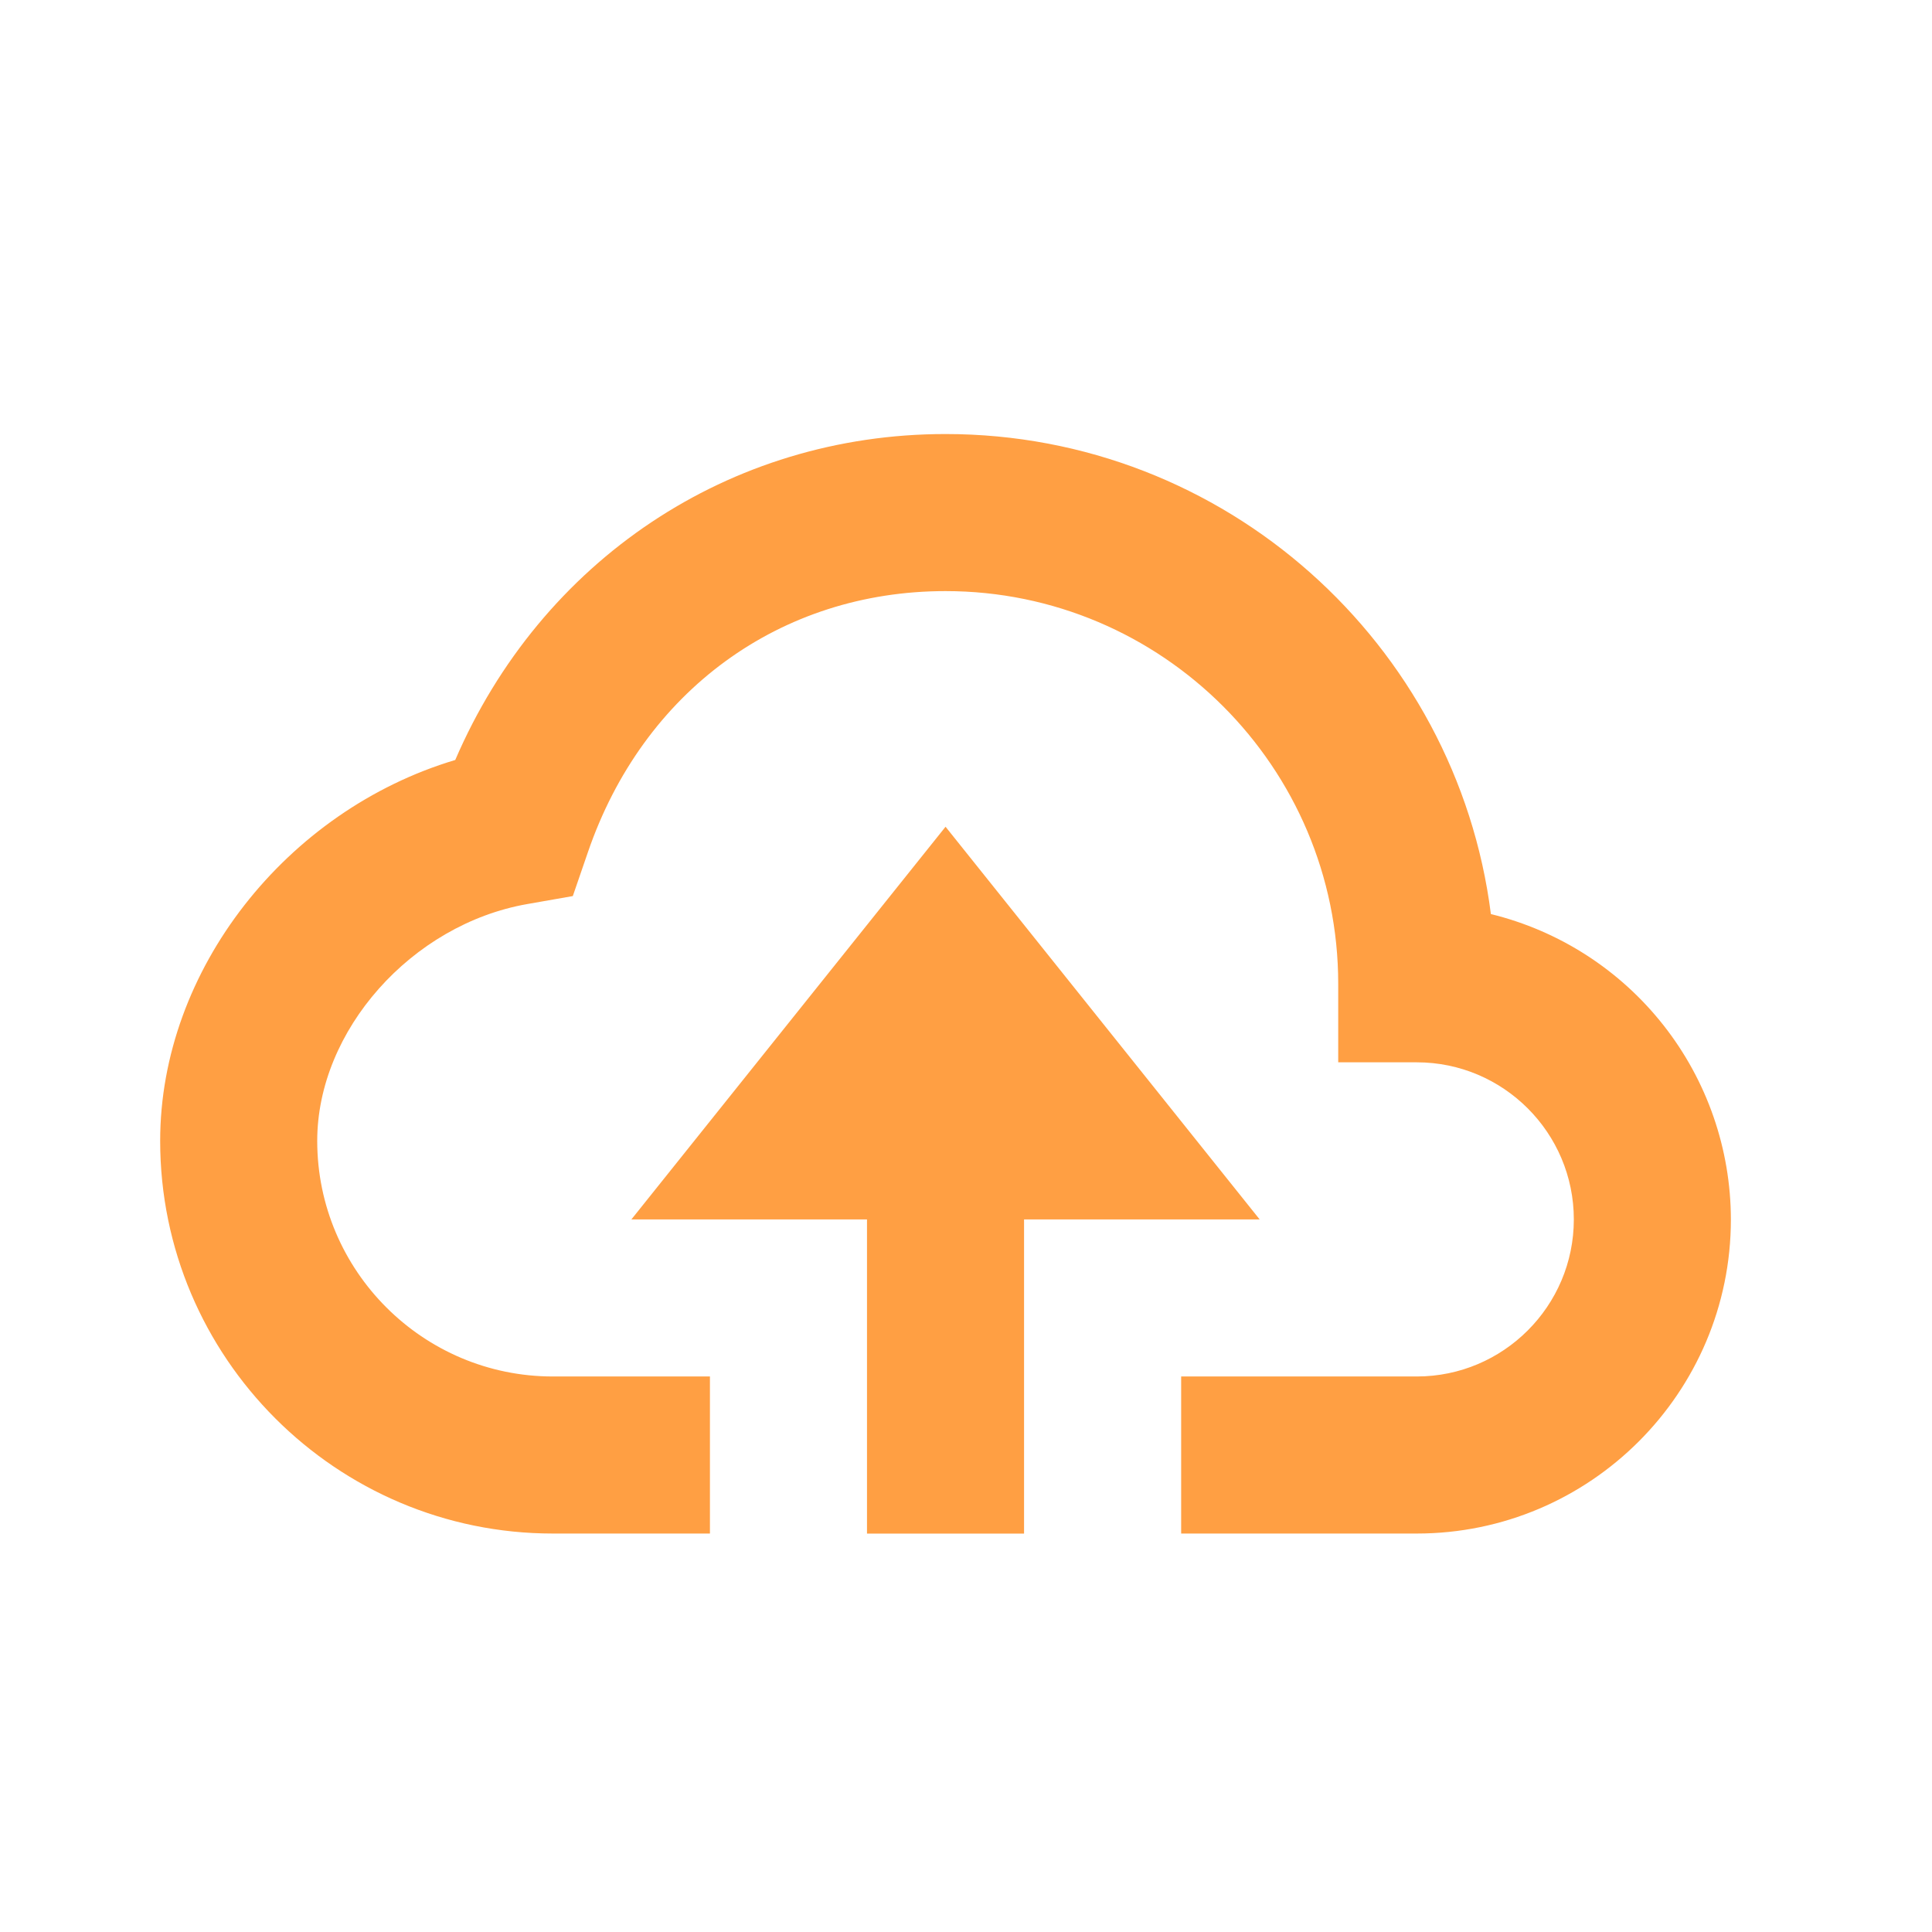
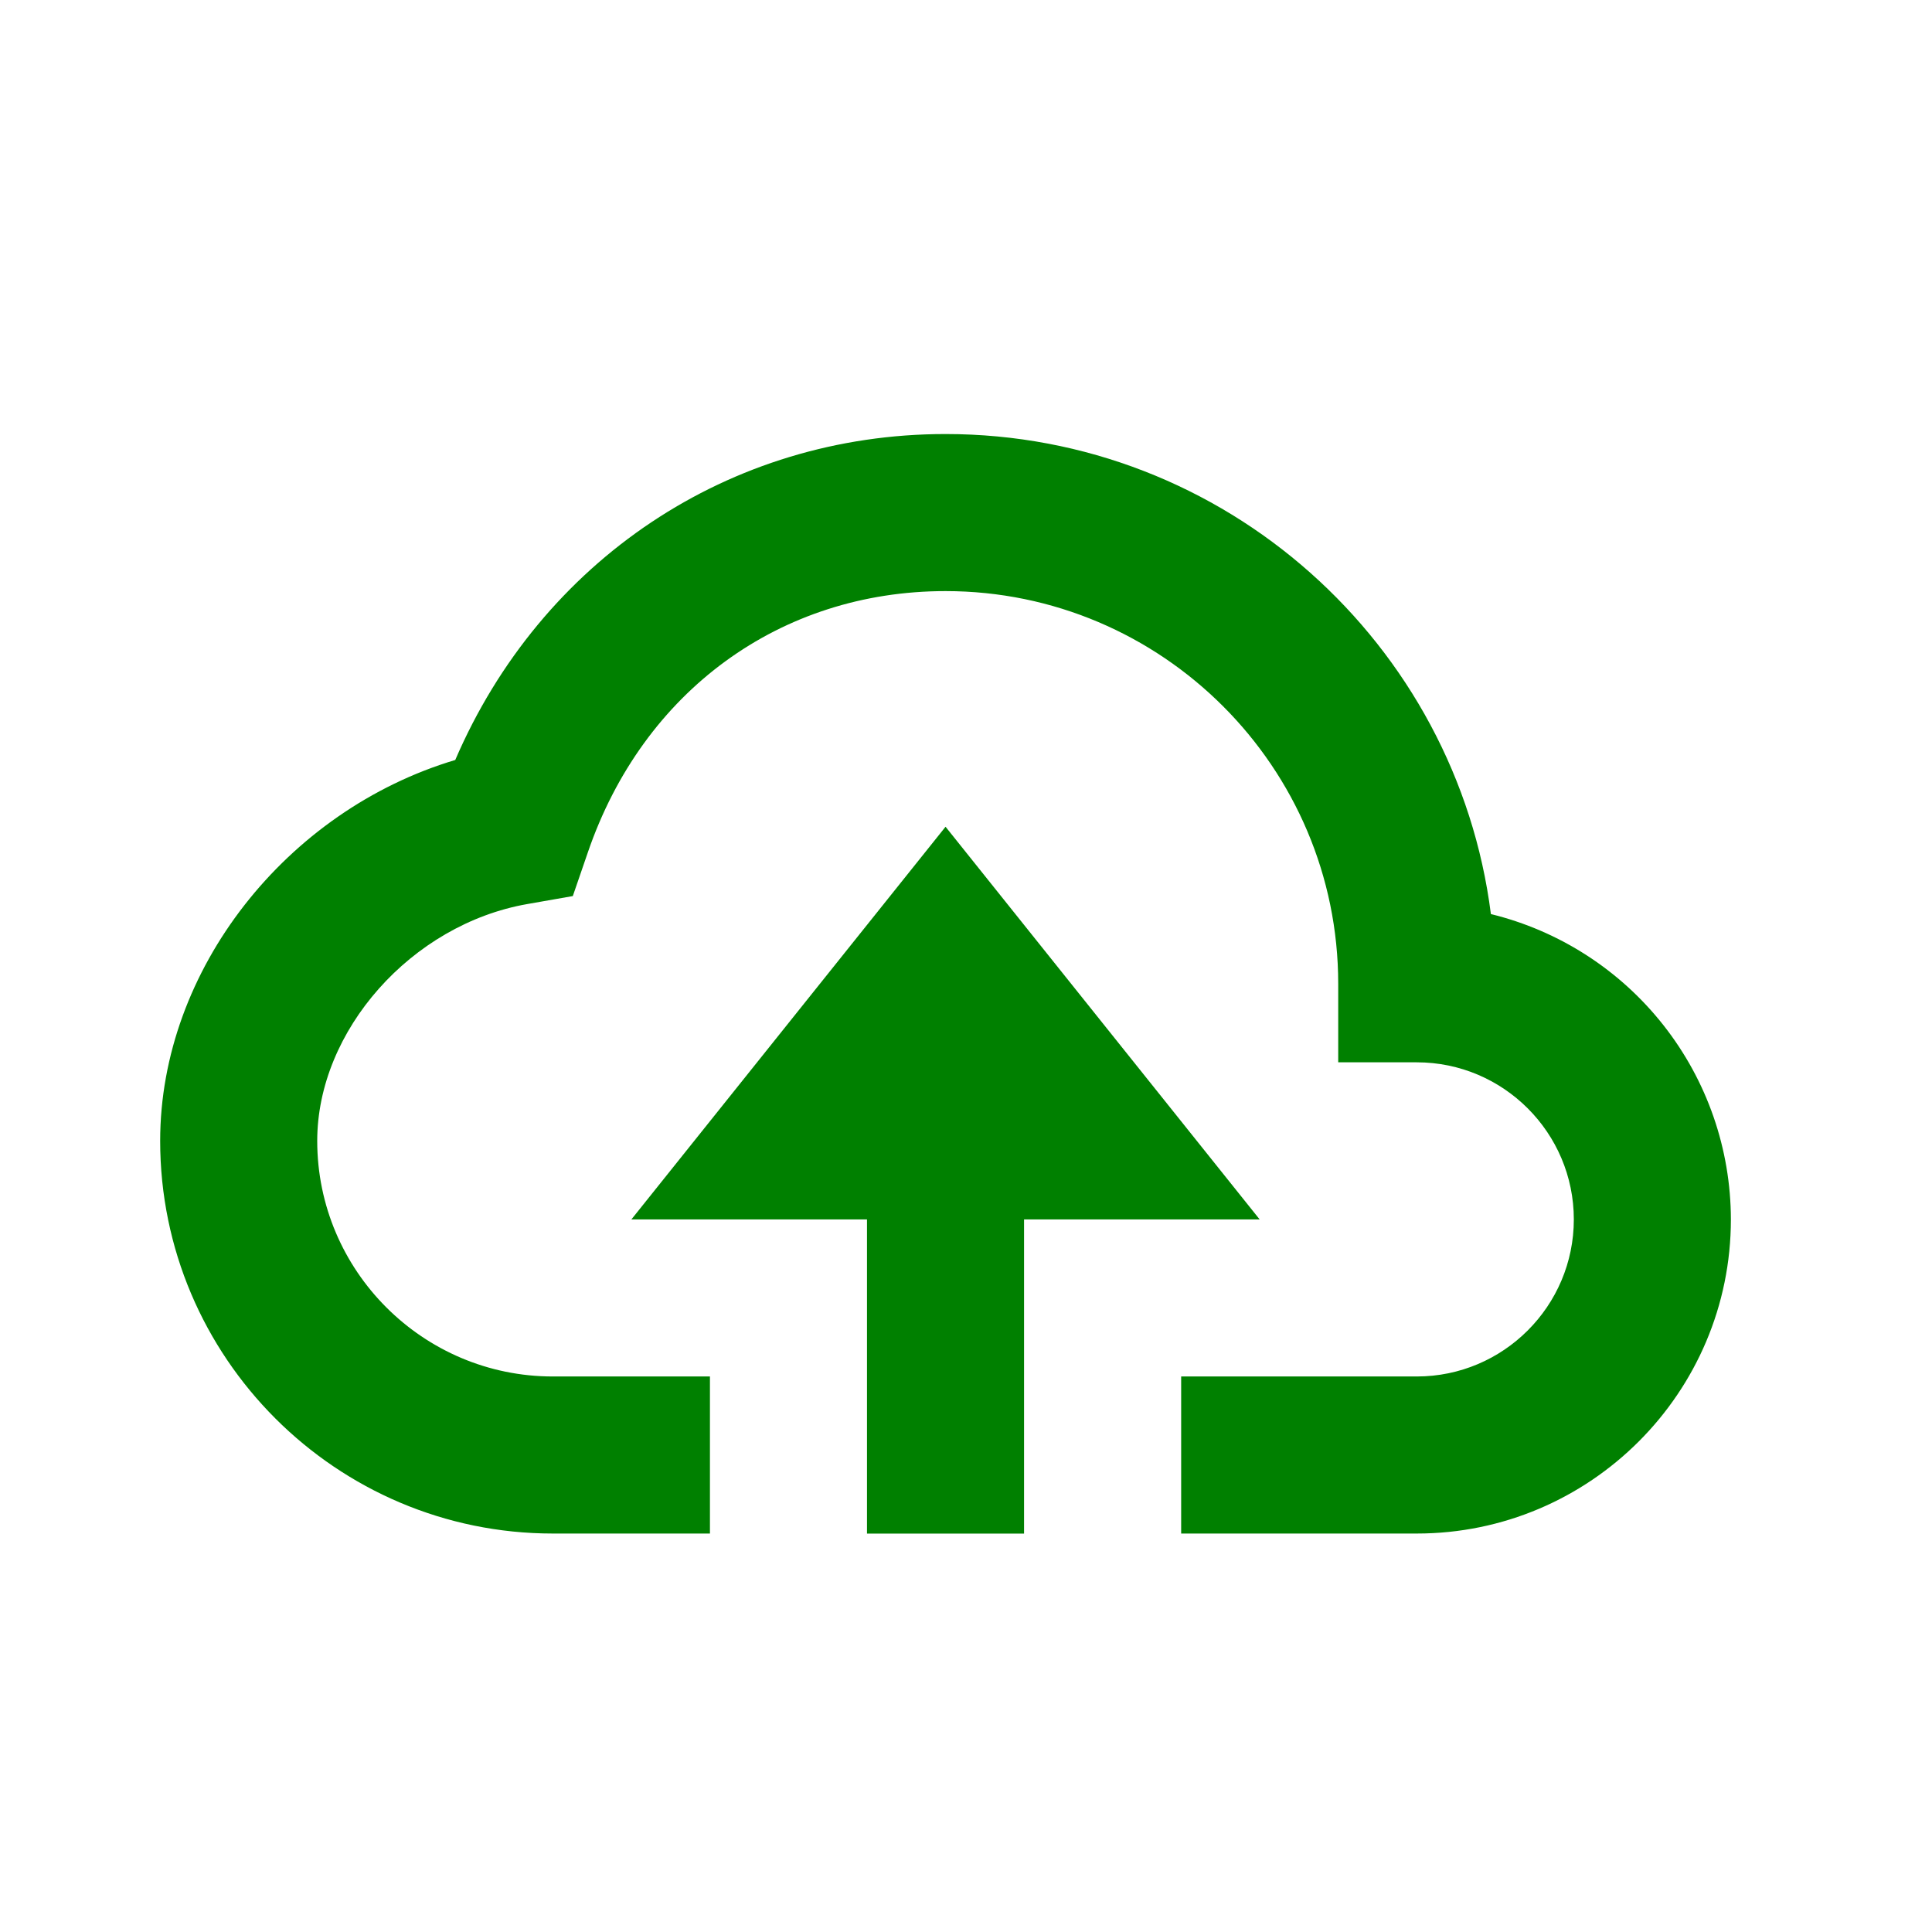
<svg xmlns="http://www.w3.org/2000/svg" width="41" height="41" viewBox="0 0 41 41" fill="none">
-   <path d="M21.732 32.545V25.878H26.732L20.066 17.545L13.399 25.878H18.399V32.545H21.732Z" fill="#FF9F43" />
-   <path d="M11.732 32.544H15.066V29.211H11.732C8.976 29.211 6.732 26.968 6.732 24.211C6.732 21.871 8.731 19.618 11.187 19.186L12.156 19.016L12.476 18.086C13.647 14.668 16.557 12.544 20.066 12.544C24.661 12.544 28.399 16.283 28.399 20.878V22.544H30.066C31.904 22.544 33.399 24.04 33.399 25.878C33.399 27.716 31.904 29.211 30.066 29.211H25.066V32.544H30.066C33.742 32.544 36.732 29.555 36.732 25.878C36.73 24.384 36.227 22.934 35.303 21.759C34.38 20.585 33.09 19.753 31.639 19.398C30.911 13.661 25.999 9.211 20.066 9.211C15.472 9.211 11.482 11.896 9.661 16.128C6.081 17.198 3.399 20.578 3.399 24.211C3.399 28.806 7.137 32.544 11.732 32.544Z" fill="#FF9F43" />
+   <path d="M21.732 32.545V25.878H26.732L20.066 17.545L13.399 25.878H18.399V32.545H21.732Z" fill="#008000" />
+   <path d="M11.732 32.544H15.066V29.211H11.732C8.976 29.211 6.732 26.968 6.732 24.211C6.732 21.871 8.731 19.618 11.187 19.186L12.156 19.016L12.476 18.086C13.647 14.668 16.557 12.544 20.066 12.544C24.661 12.544 28.399 16.283 28.399 20.878V22.544H30.066C31.904 22.544 33.399 24.04 33.399 25.878C33.399 27.716 31.904 29.211 30.066 29.211H25.066V32.544H30.066C33.742 32.544 36.732 29.555 36.732 25.878C36.73 24.384 36.227 22.934 35.303 21.759C34.38 20.585 33.09 19.753 31.639 19.398C30.911 13.661 25.999 9.211 20.066 9.211C15.472 9.211 11.482 11.896 9.661 16.128C6.081 17.198 3.399 20.578 3.399 24.211C3.399 28.806 7.137 32.544 11.732 32.544Z" fill="#008000" />
</svg>
